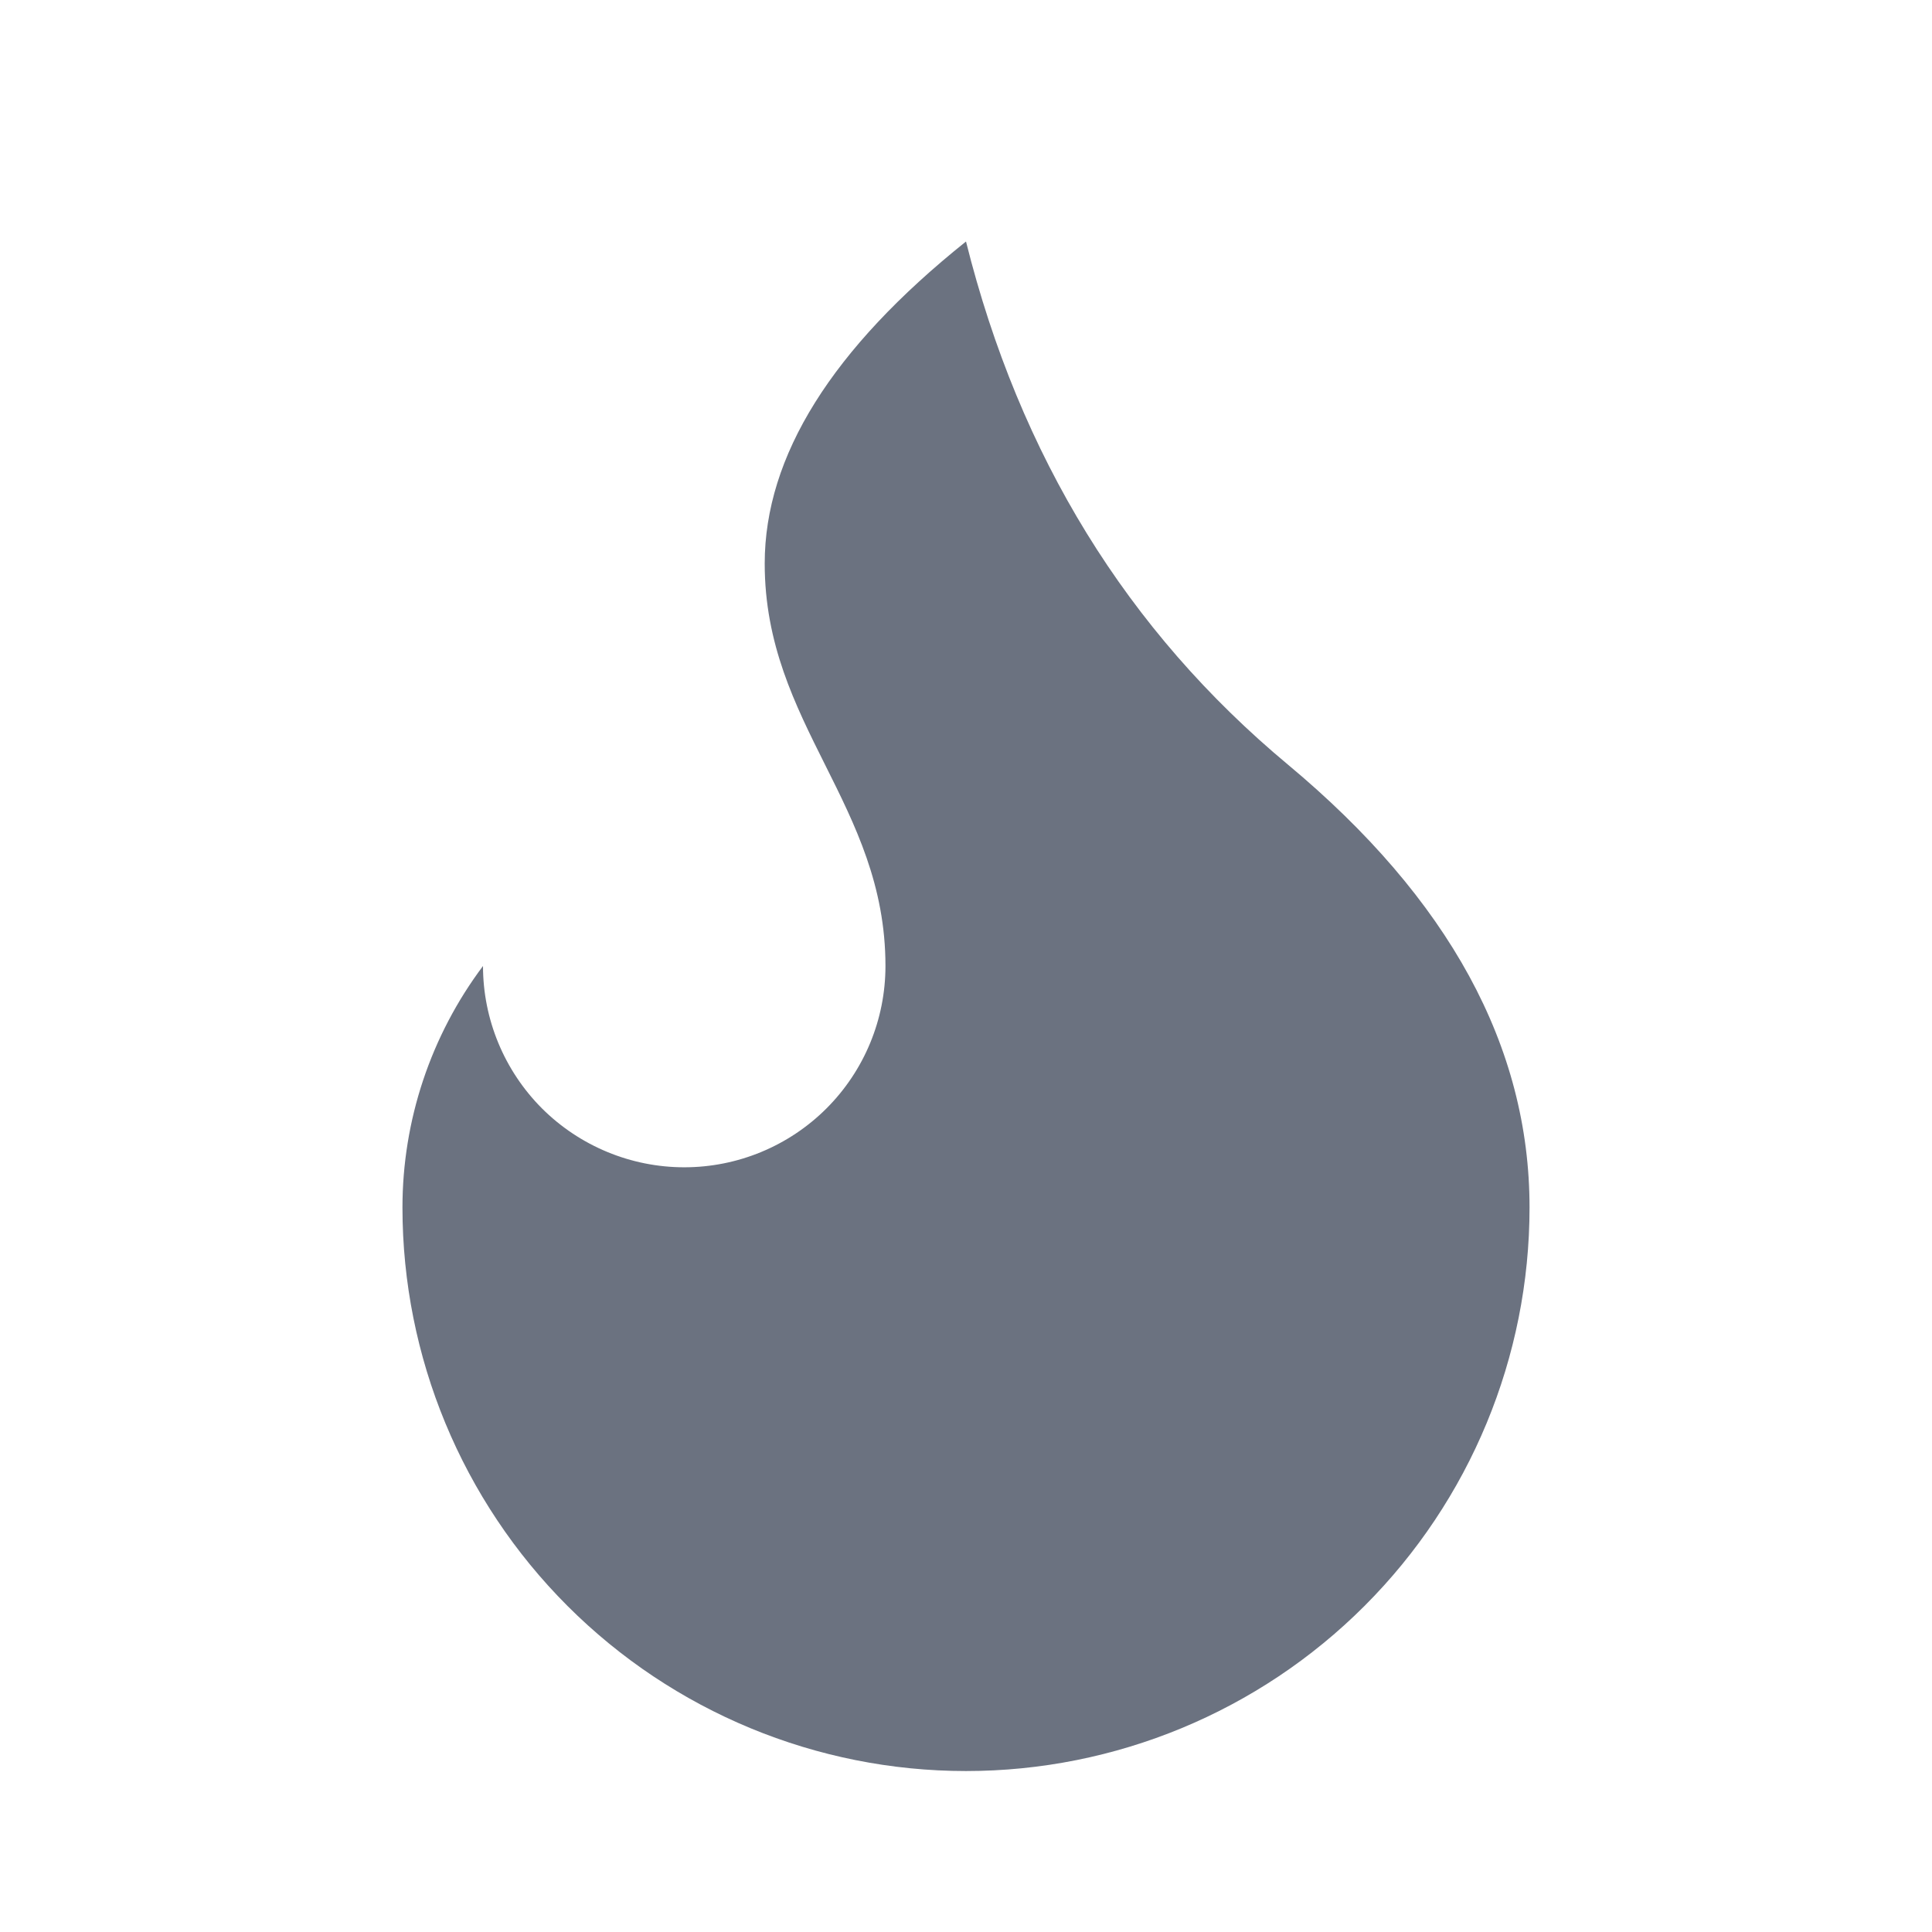
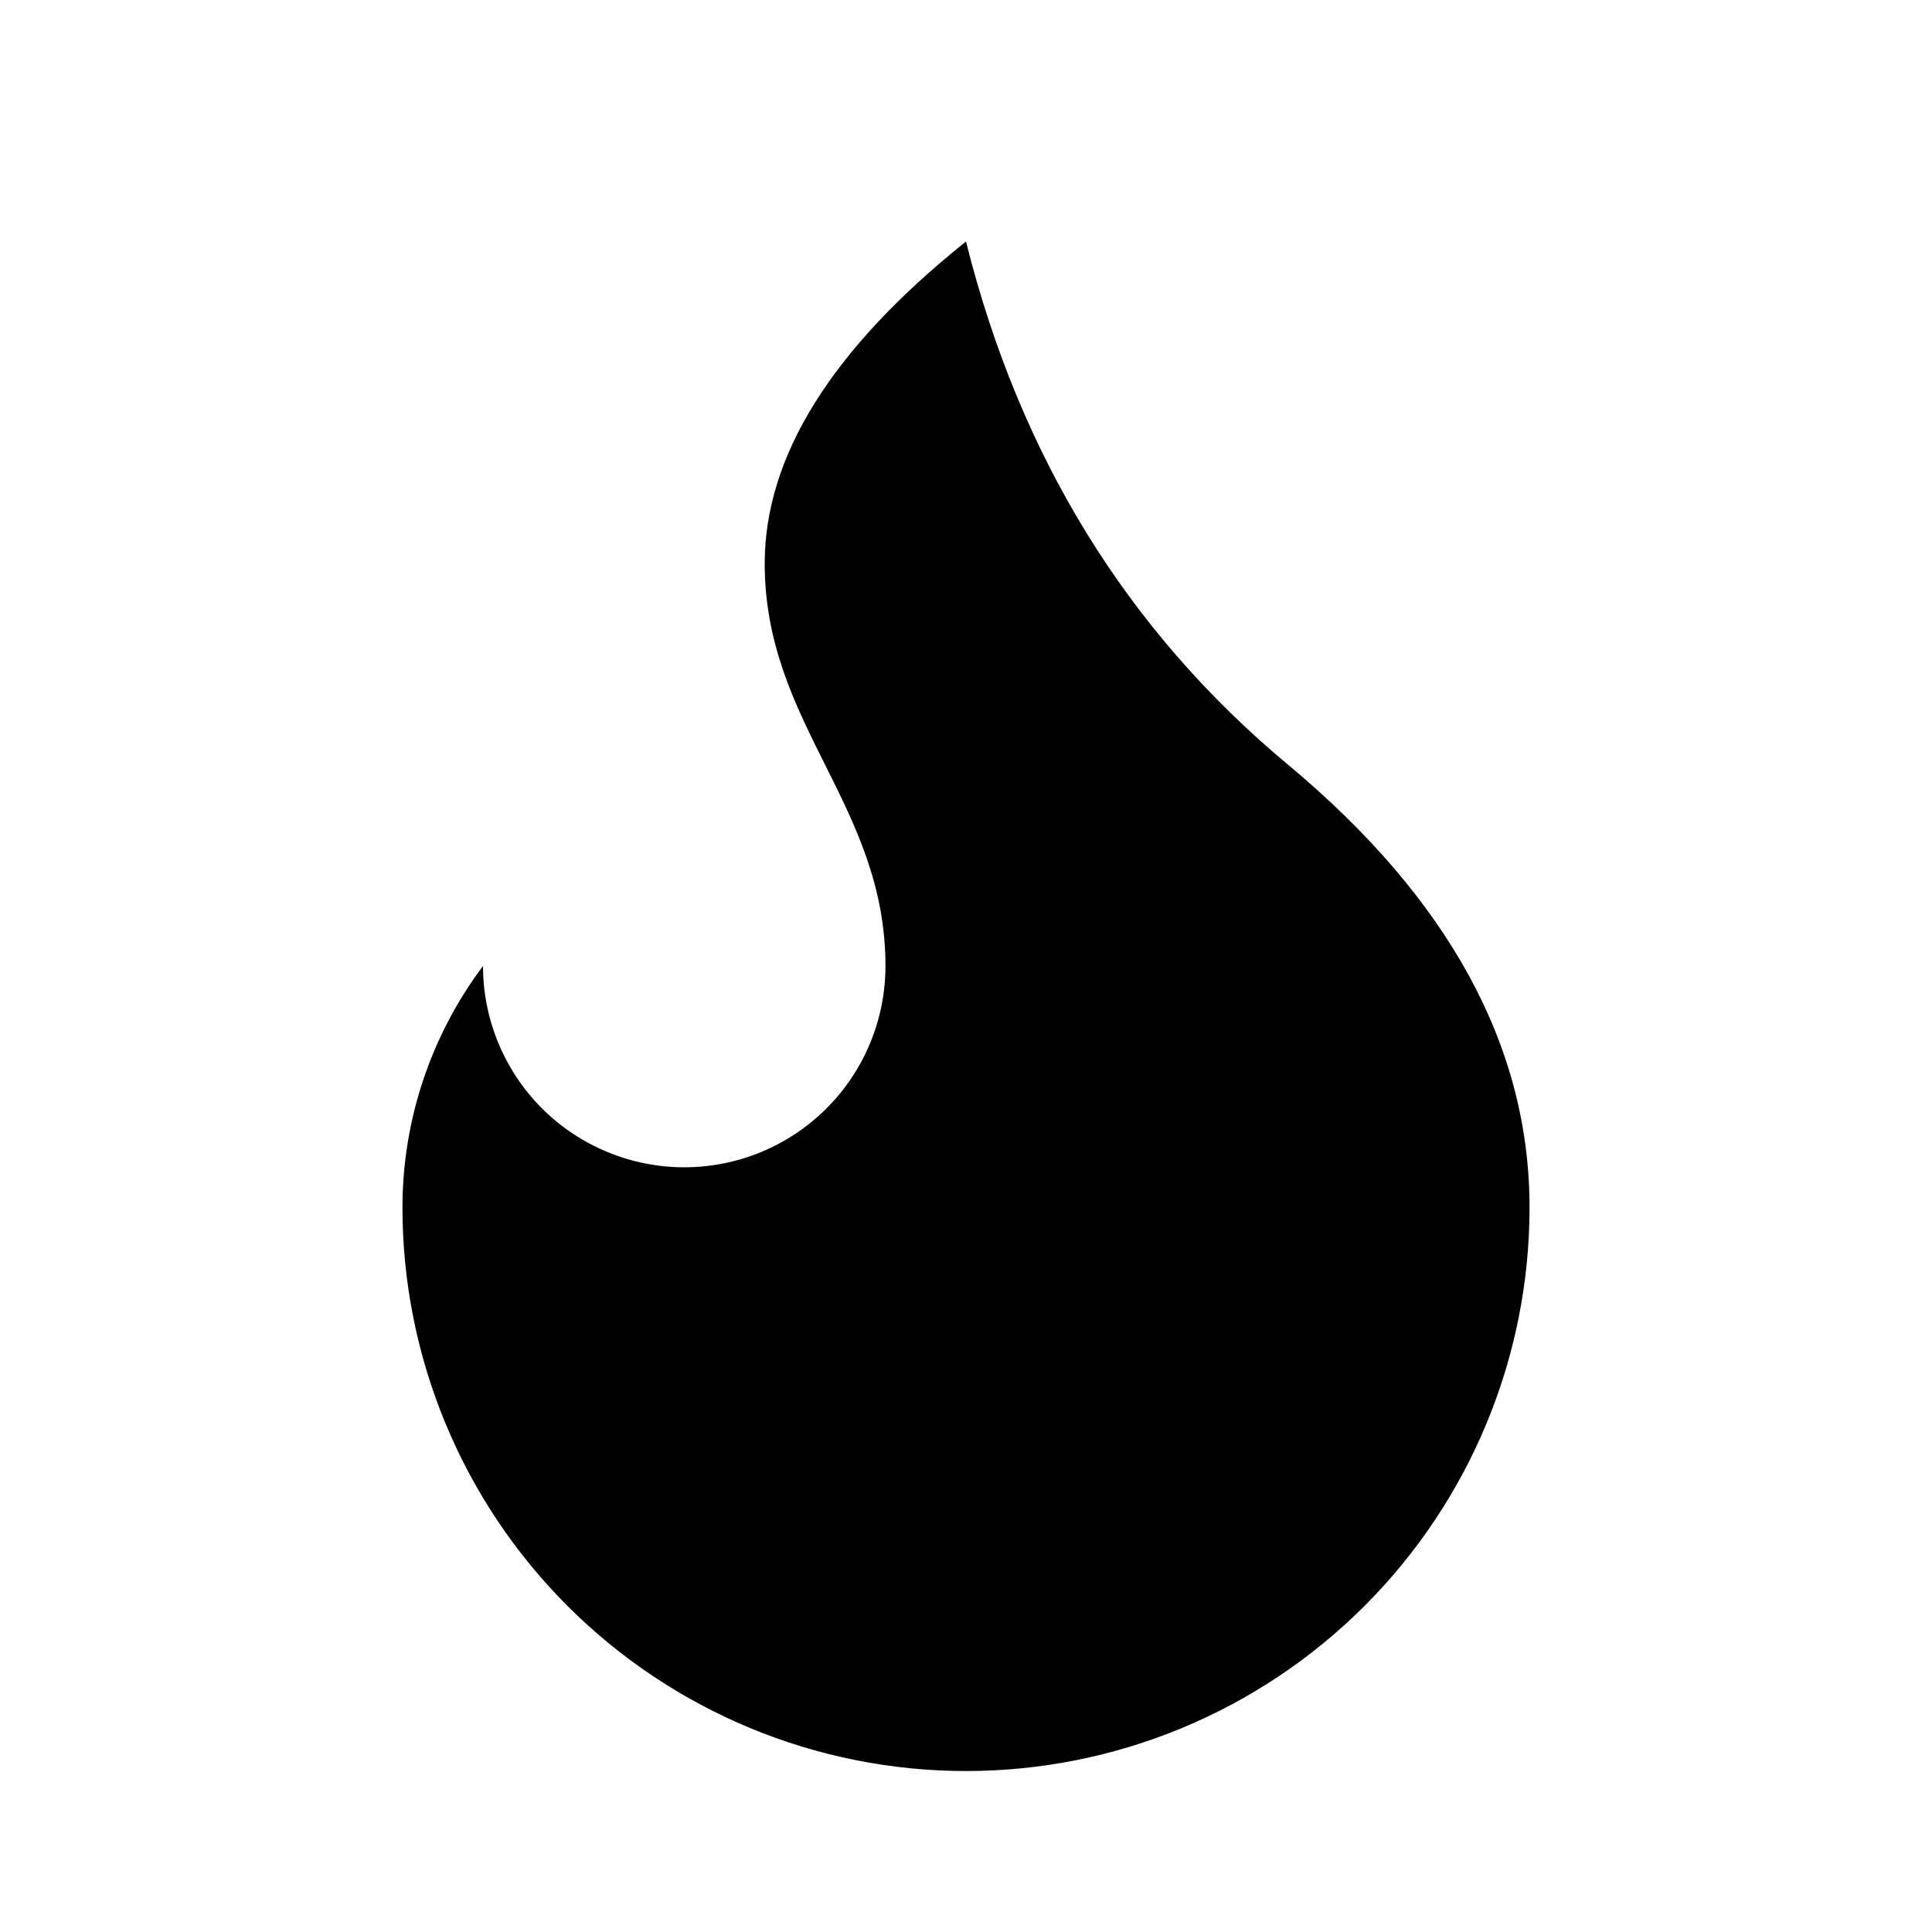
<svg xmlns="http://www.w3.org/2000/svg" width="16" height="16" viewBox="0 0 16 16" fill="none">
-   <path d="M8 2C8.444 3.778 9.333 5.222 10.667 6.333C12 7.444 12.667 8.667 12.667 10C12.667 11.238 12.175 12.425 11.3 13.3C10.425 14.175 9.238 14.667 8 14.667C6.762 14.667 5.575 14.175 4.7 13.3C3.825 12.425 3.333 11.238 3.333 10C3.333 9.279 3.567 8.577 4 8C4 8.442 4.176 8.866 4.488 9.179C4.801 9.491 5.225 9.667 5.667 9.667C6.109 9.667 6.533 9.491 6.845 9.179C7.158 8.866 7.333 8.442 7.333 8C7.333 6.667 6.333 6 6.333 4.667C6.333 3.778 6.889 2.889 8 2Z" fill="#6B7280" />
+   <path d="M8 2C8.444 3.778 9.333 5.222 10.667 6.333C12 7.444 12.667 8.667 12.667 10C12.667 11.238 12.175 12.425 11.3 13.3C10.425 14.175 9.238 14.667 8 14.667C6.762 14.667 5.575 14.175 4.7 13.3C3.825 12.425 3.333 11.238 3.333 10C3.333 9.279 3.567 8.577 4 8C4 8.442 4.176 8.866 4.488 9.179C4.801 9.491 5.225 9.667 5.667 9.667C6.109 9.667 6.533 9.491 6.845 9.179C7.158 8.866 7.333 8.442 7.333 8C7.333 6.667 6.333 6 6.333 4.667C6.333 3.778 6.889 2.889 8 2Z" fill="currentColor" />
</svg>
